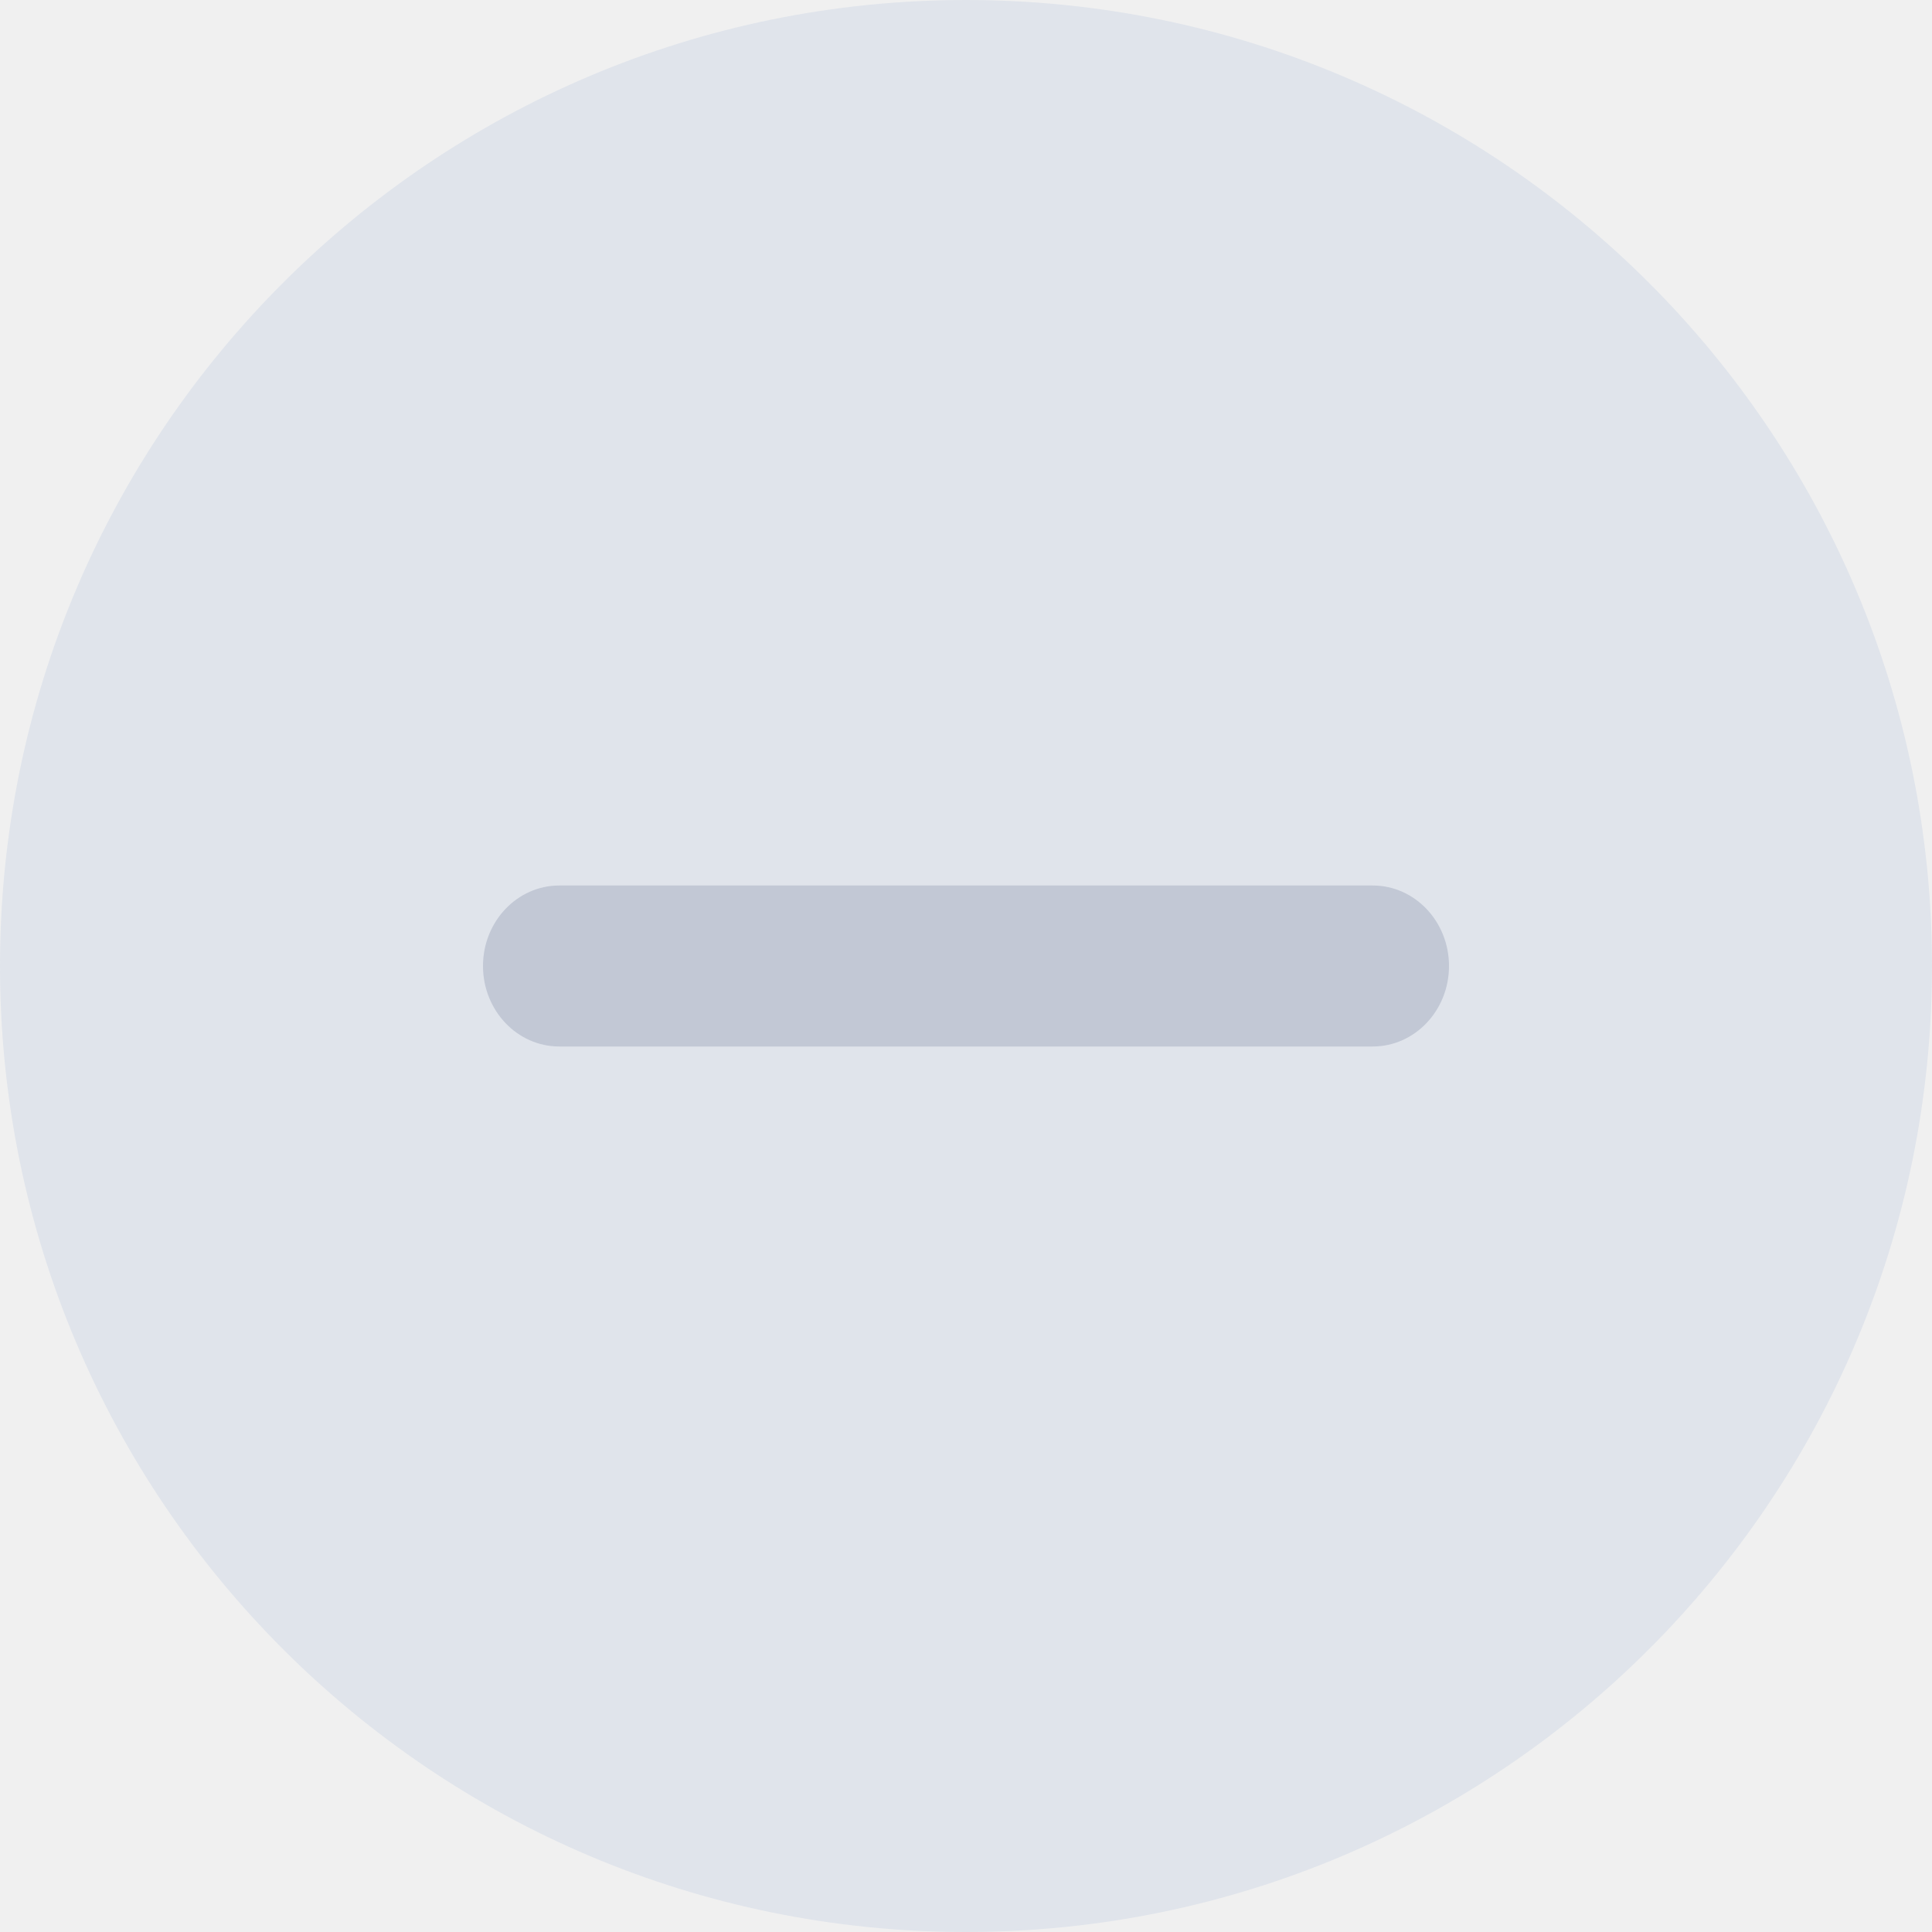
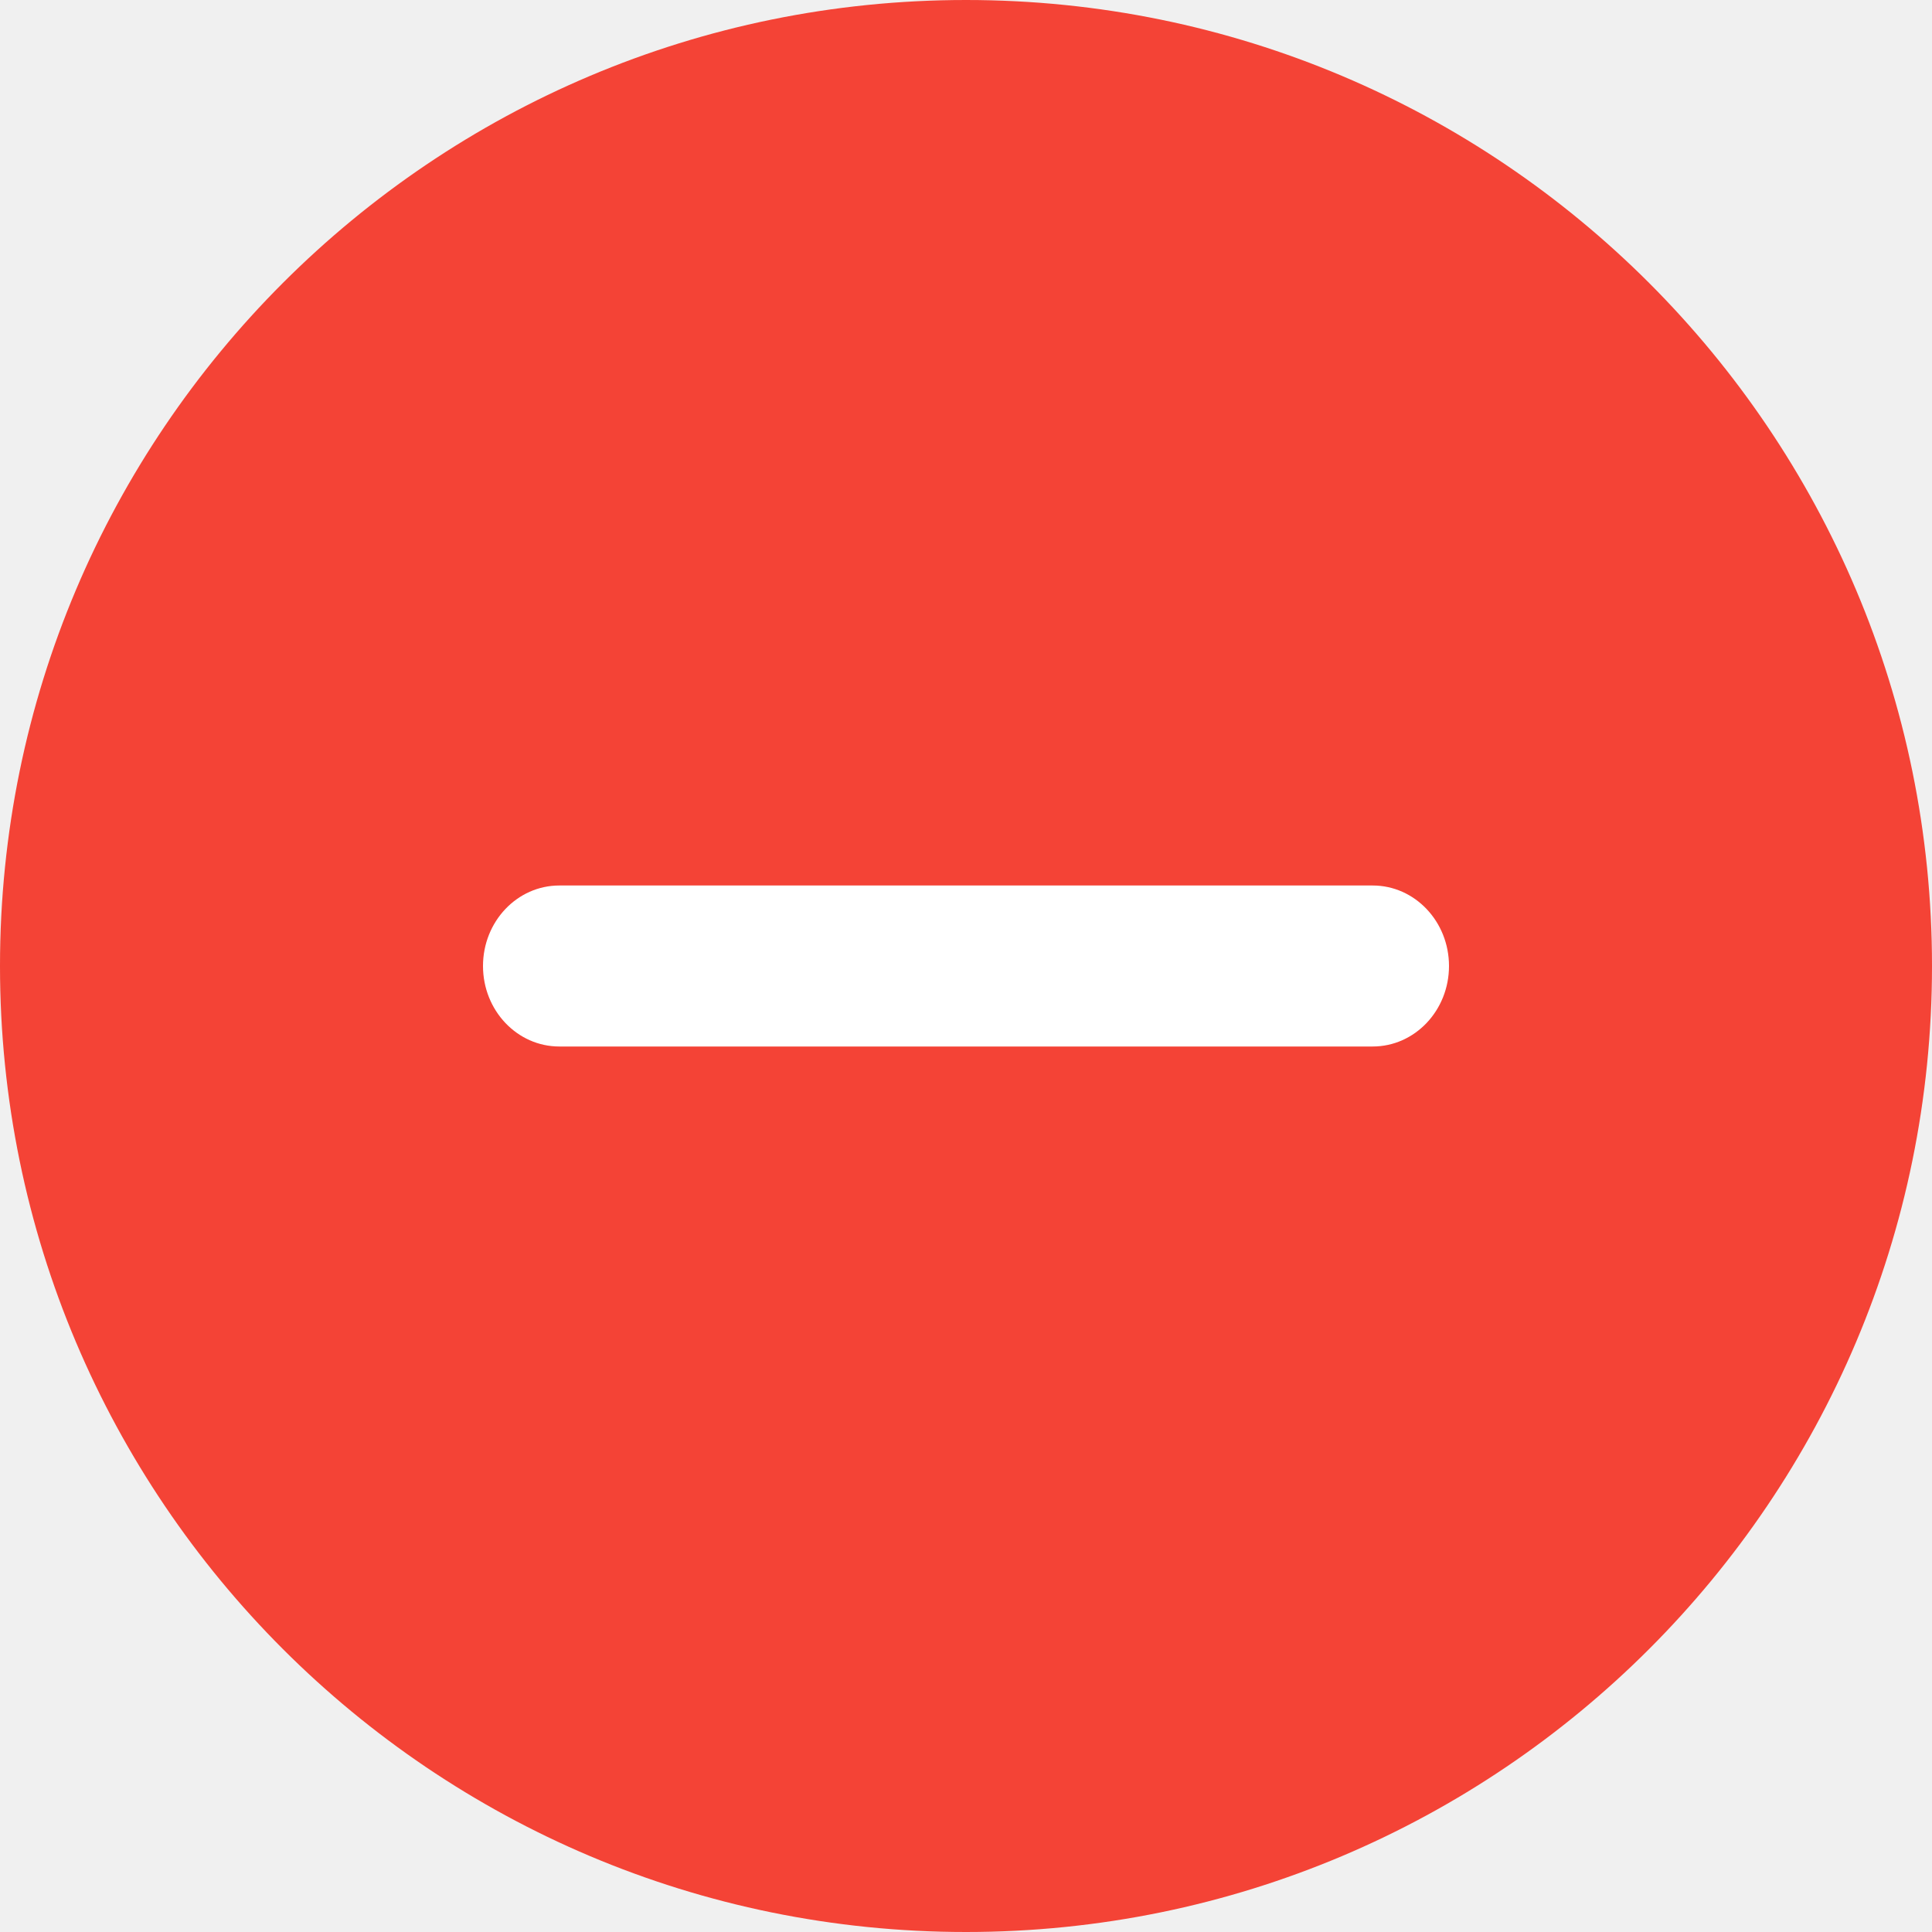
<svg xmlns="http://www.w3.org/2000/svg" width="12" height="12" viewBox="0 0 12 12" fill="none">
-   <path d="M6 0C2.686 0 0 2.686 0 6C0 9.314 2.686 12 6 12C9.314 12 12 9.314 12 6C12 2.686 9.314 0 6 0Z" fill="#E0E4EB" />
-   <path fill-rule="evenodd" clip-rule="evenodd" d="M3 6C3 5.724 3.212 5.5 3.474 5.5H8.526C8.788 5.5 9 5.724 9 6C9 6.276 8.788 6.5 8.526 6.5H3.474C3.212 6.5 3 6.276 3 6Z" fill="#C2C8D5" />
+   <path d="M6 0C2.686 0 0 2.686 0 6C0 9.314 2.686 12 6 12C9.314 12 12 9.314 12 6C12 2.686 9.314 0 6 0Z" fill="#F44336" />
+   <path fill-rule="evenodd" clip-rule="evenodd" d="M3 6C3 5.724 3.212 5.5 3.474 5.5H8.526C8.788 5.5 9 5.724 9 6C9 6.276 8.788 6.5 8.526 6.5H3.474C3.212 6.5 3 6.276 3 6Z" fill="white" />
</svg>
